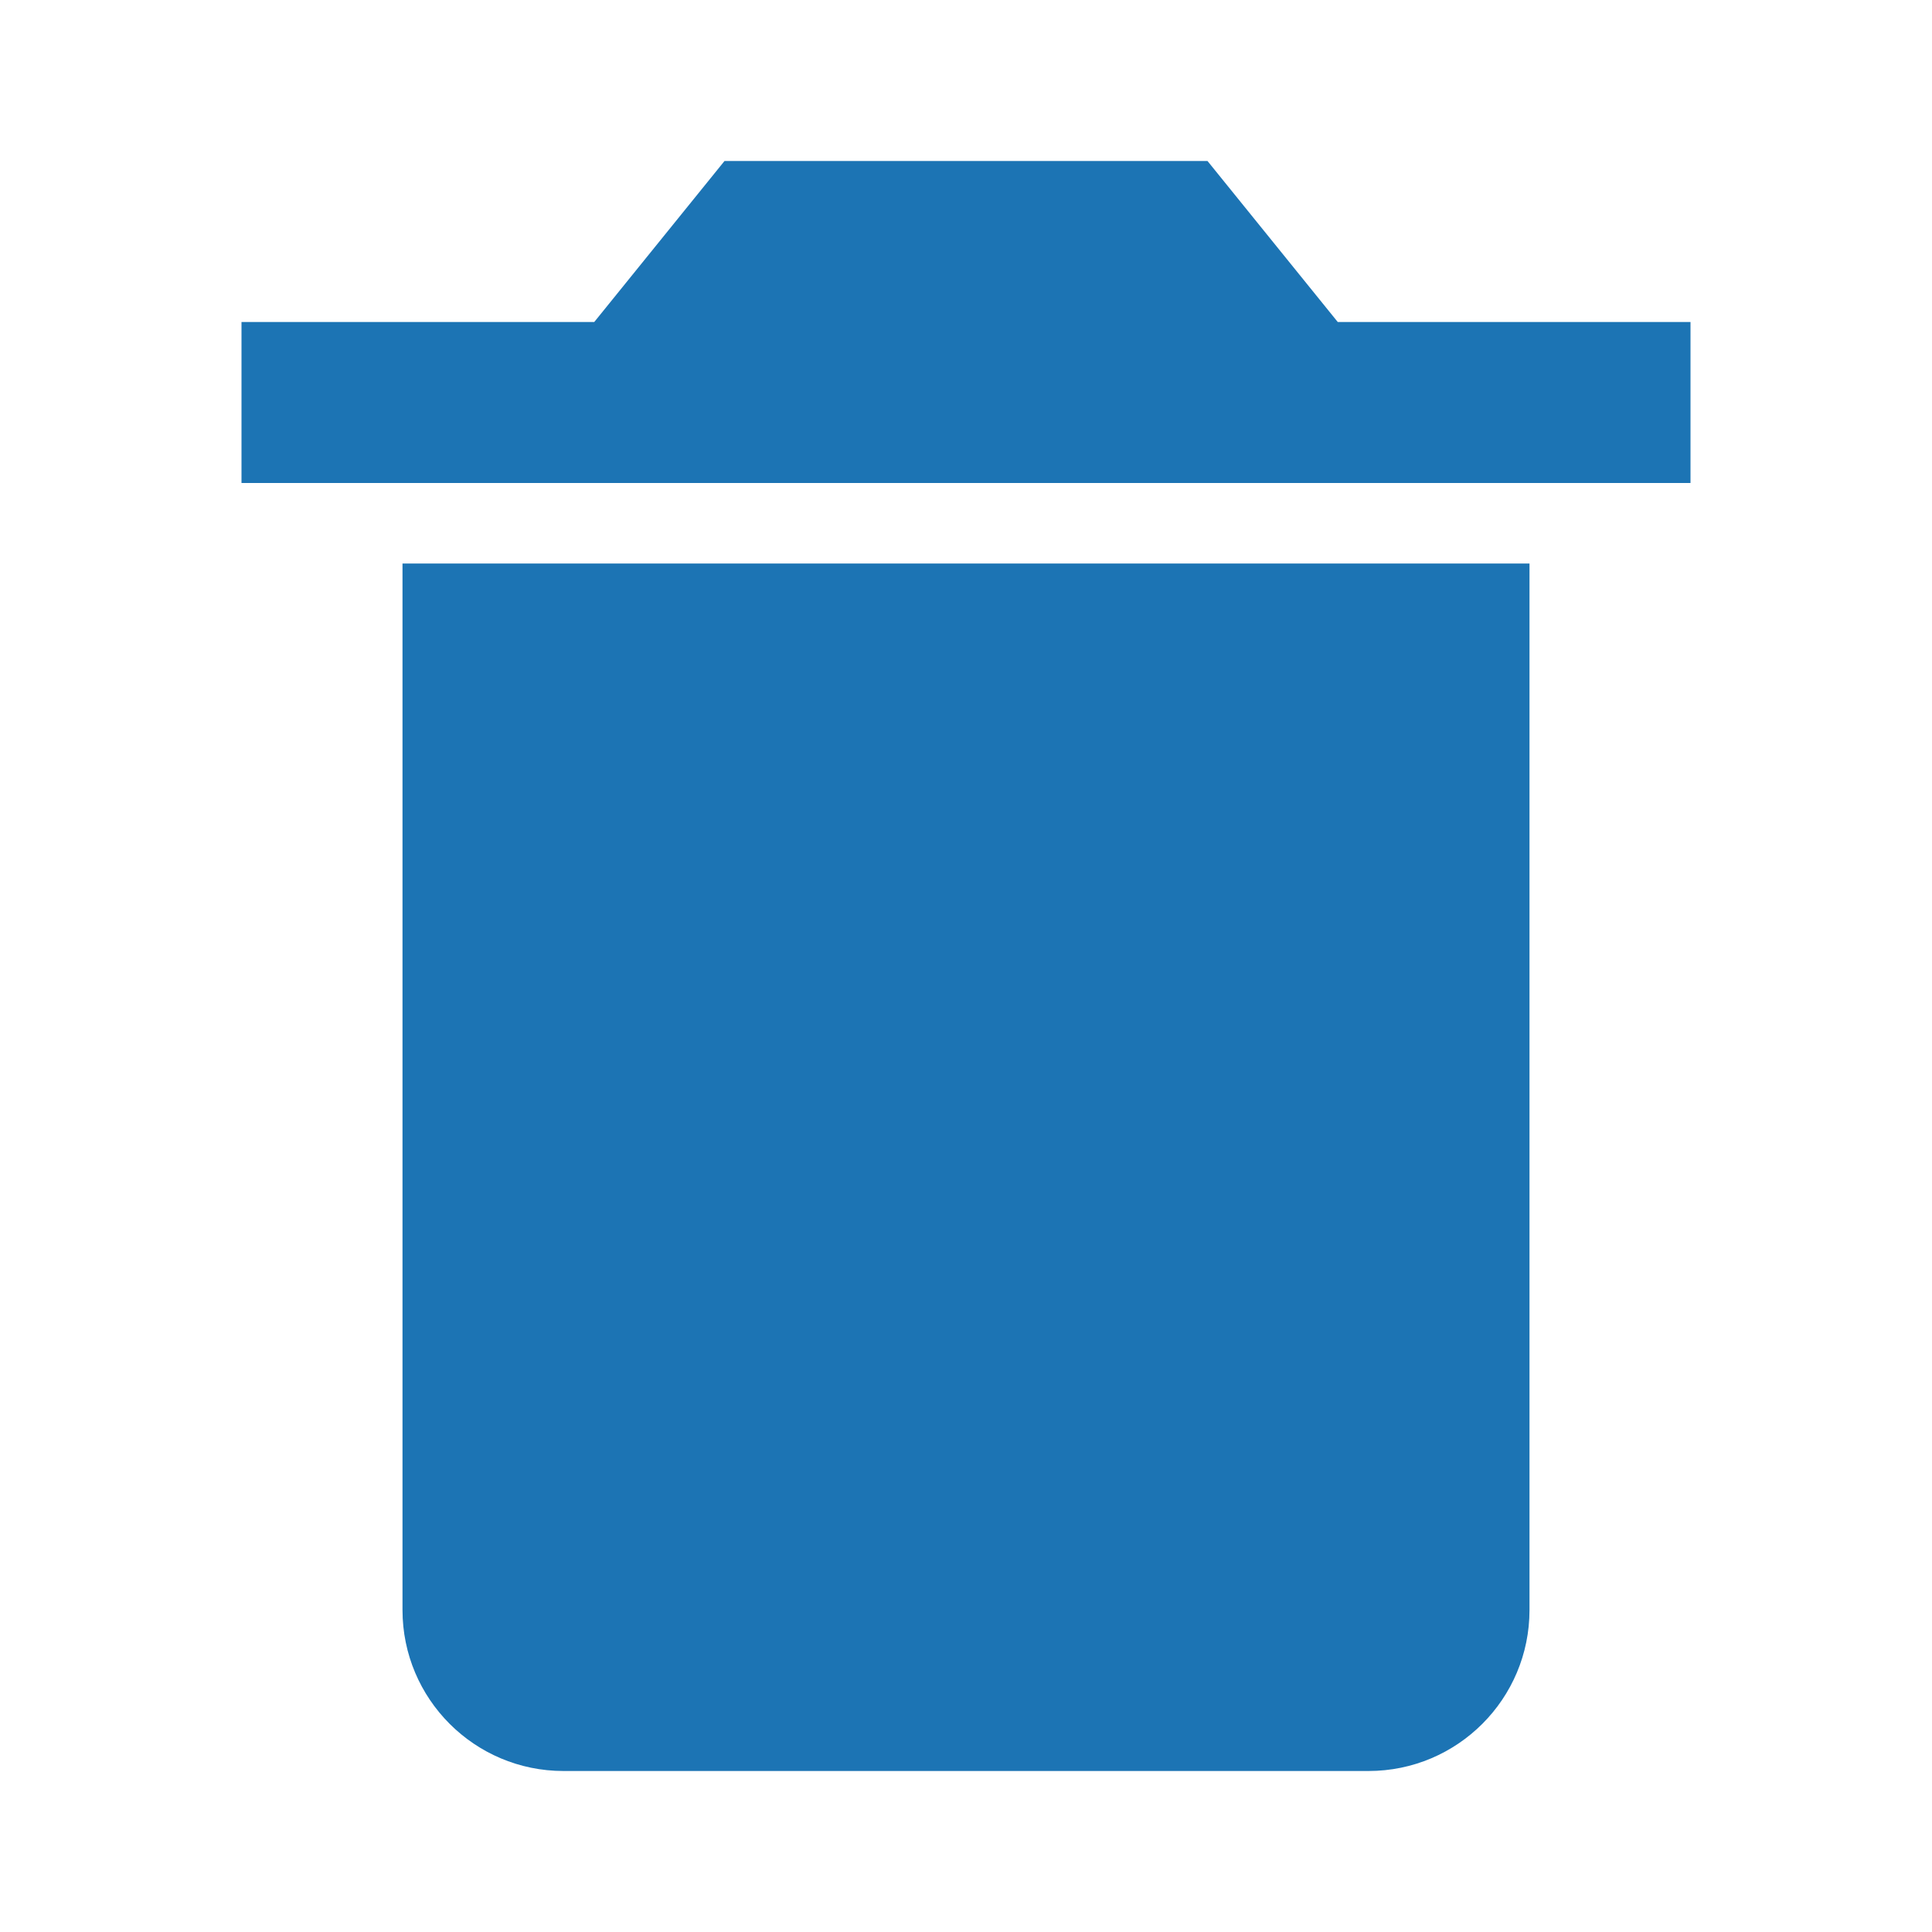
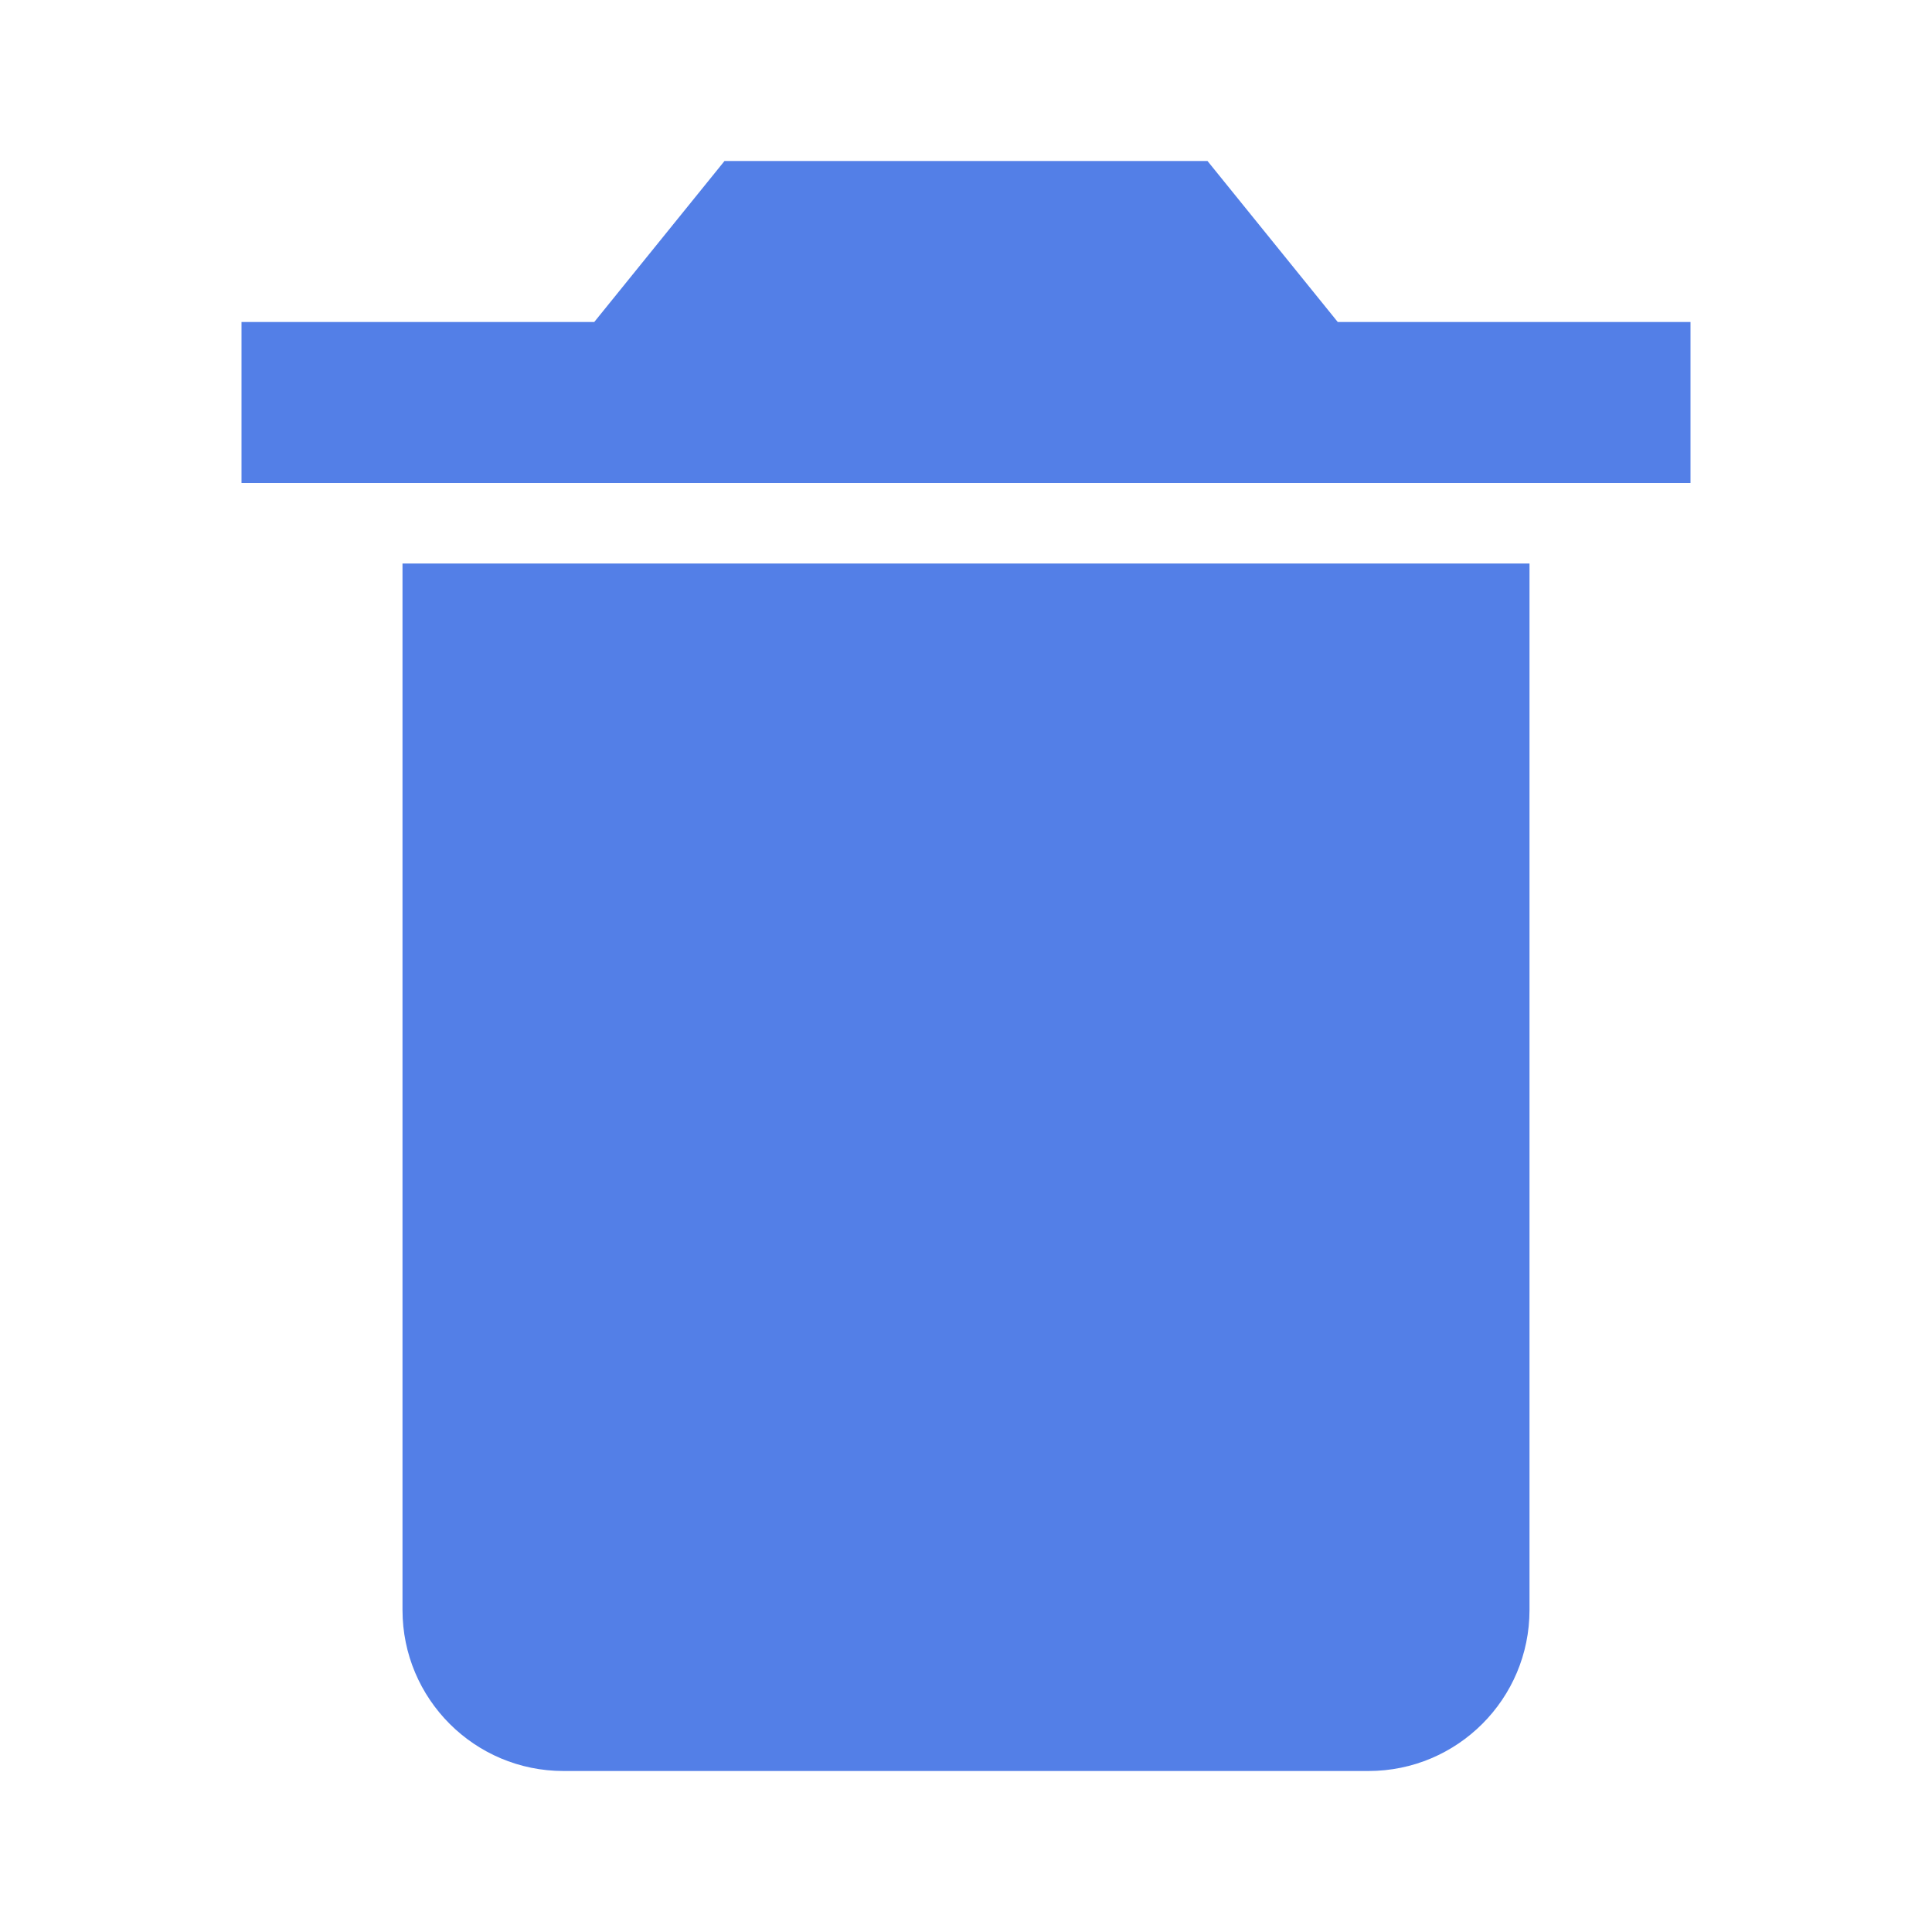
- <svg xmlns="http://www.w3.org/2000/svg" width="24" height="24" viewBox="0 0 24 24" style="fill: rgba(28, 116, 180, 1);transform: ;msFilter:;">
+ <svg xmlns="http://www.w3.org/2000/svg" width="24" height="24" viewBox="0 0 24 24" style="fill: rgba(83, 127, 231, 1);transform: ;msFilter:;">
  <path d="M6 7H5v13a2 2 0 0 0 2 2h10a2 2 0 0 0 2-2V7H6zm10.618-3L15 2H9L7.382 4H3v2h18V4z" />
</svg>
